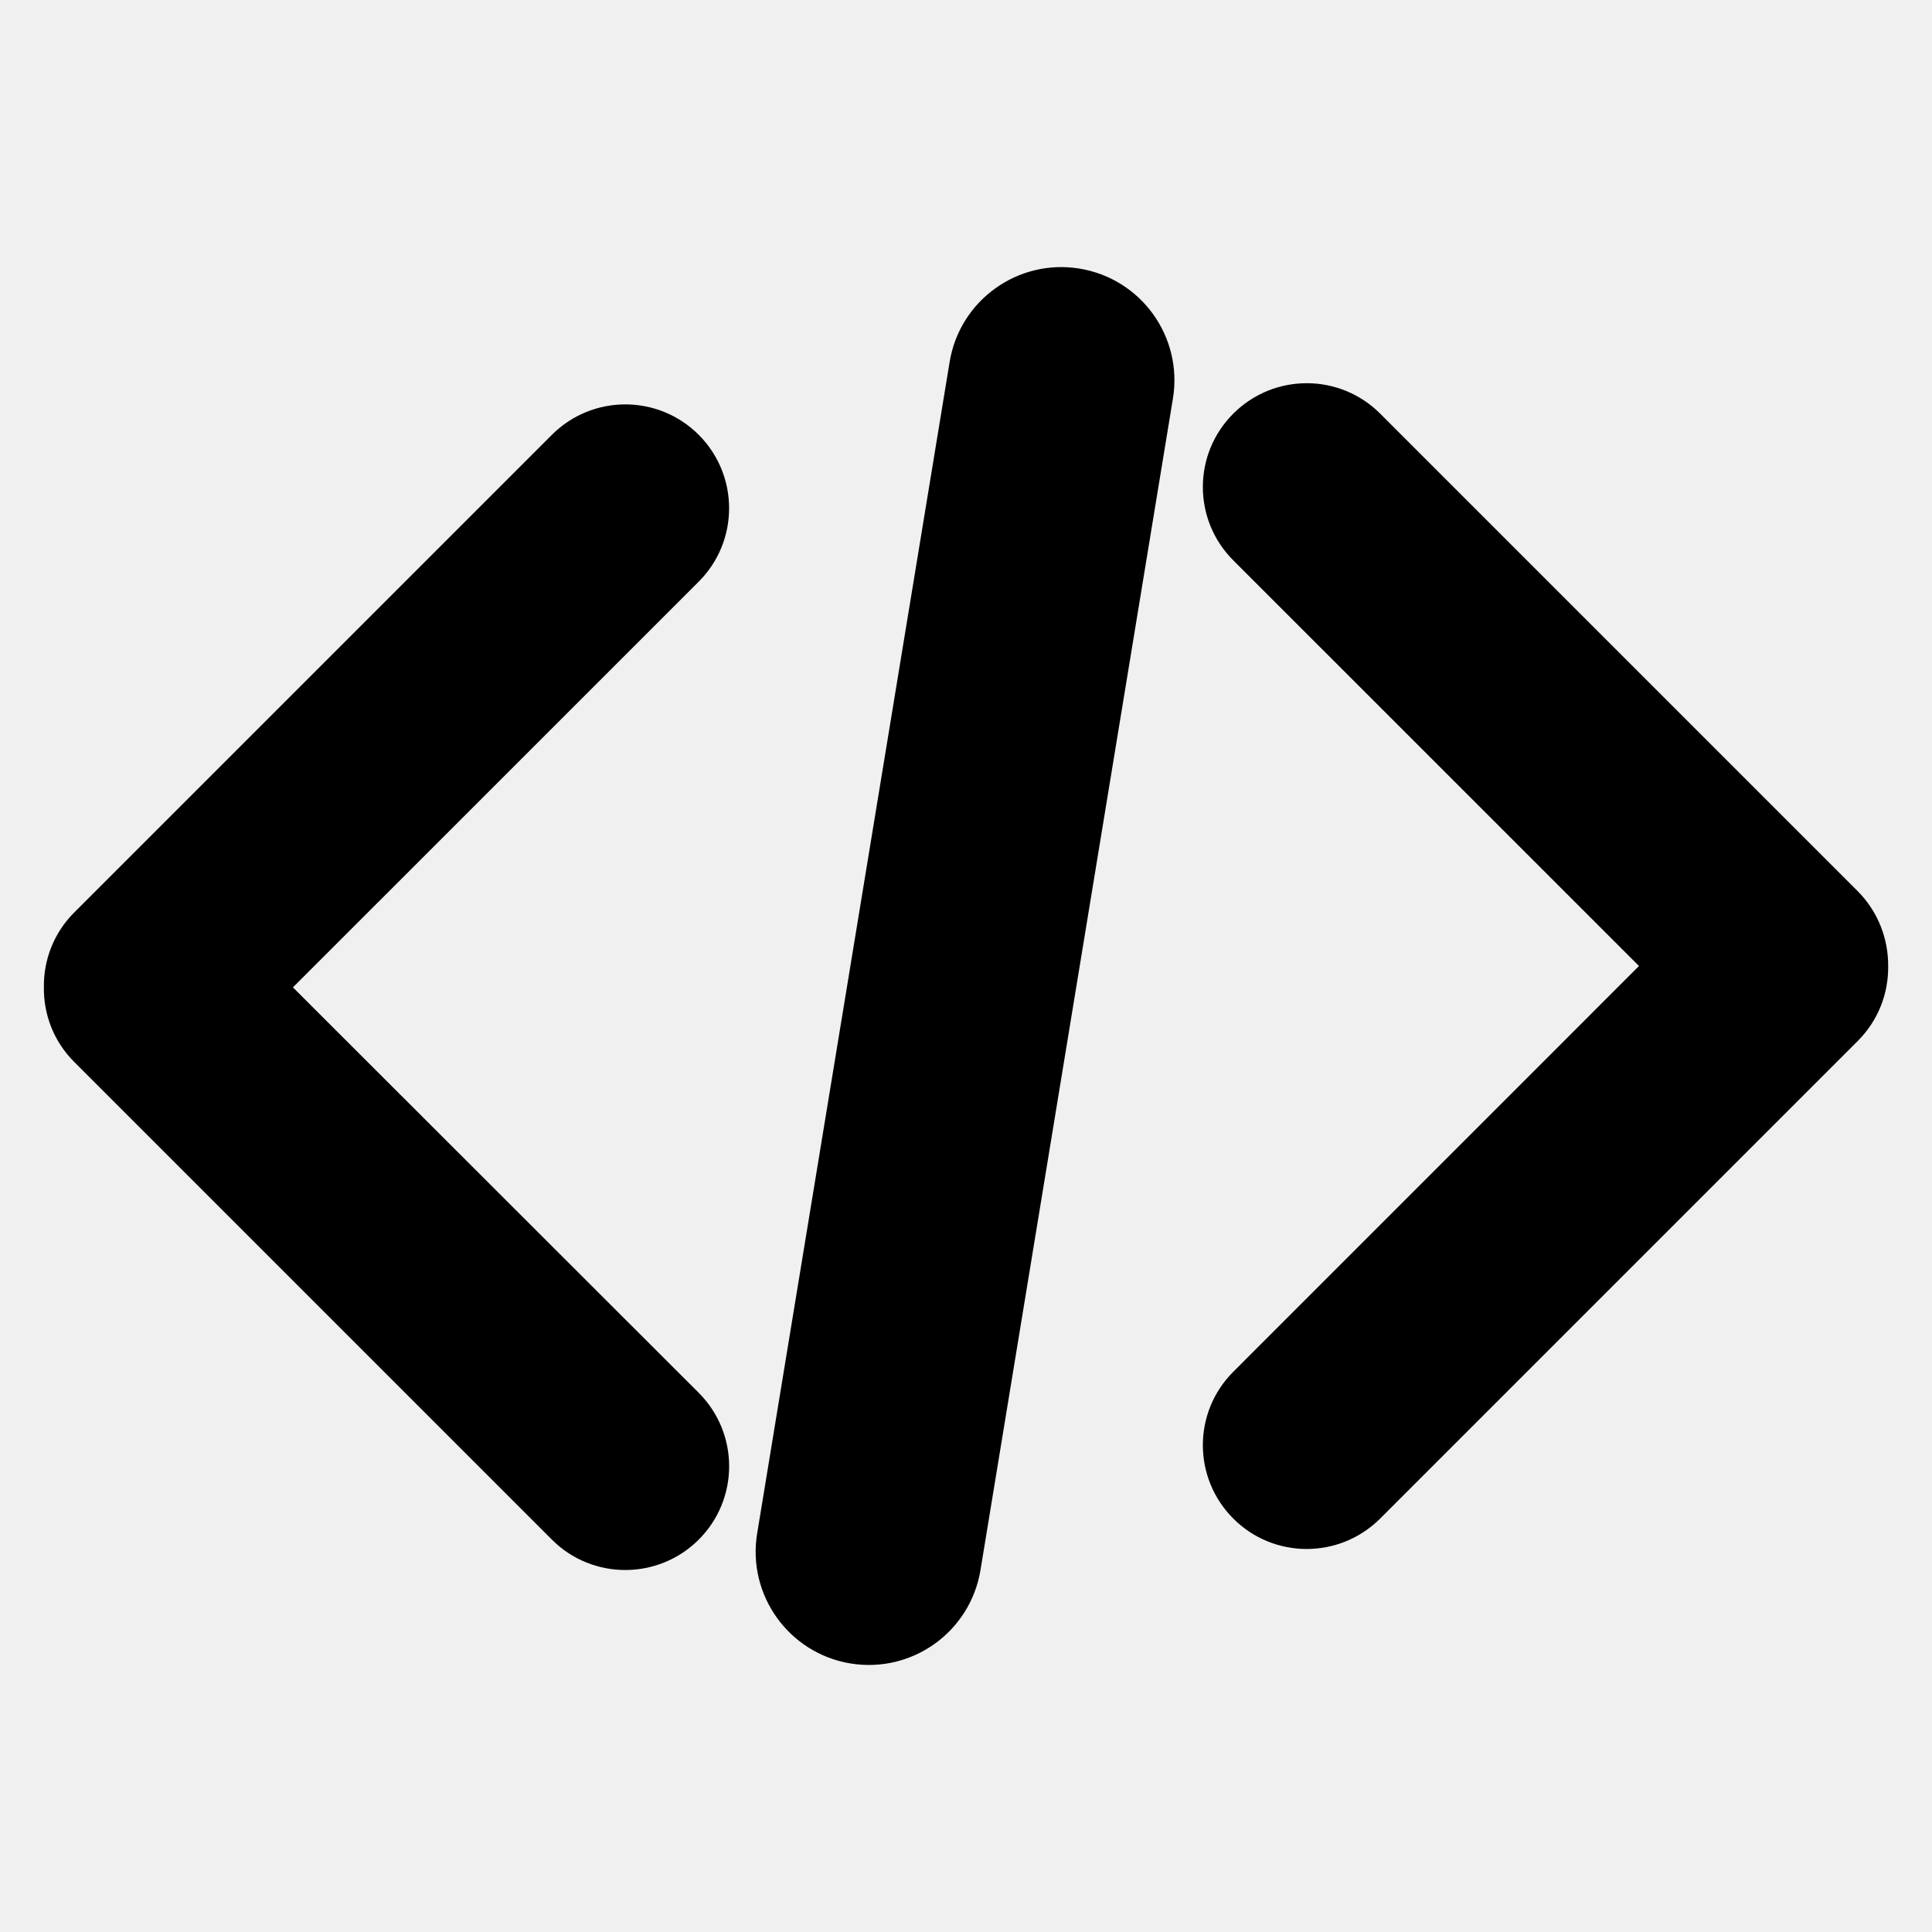
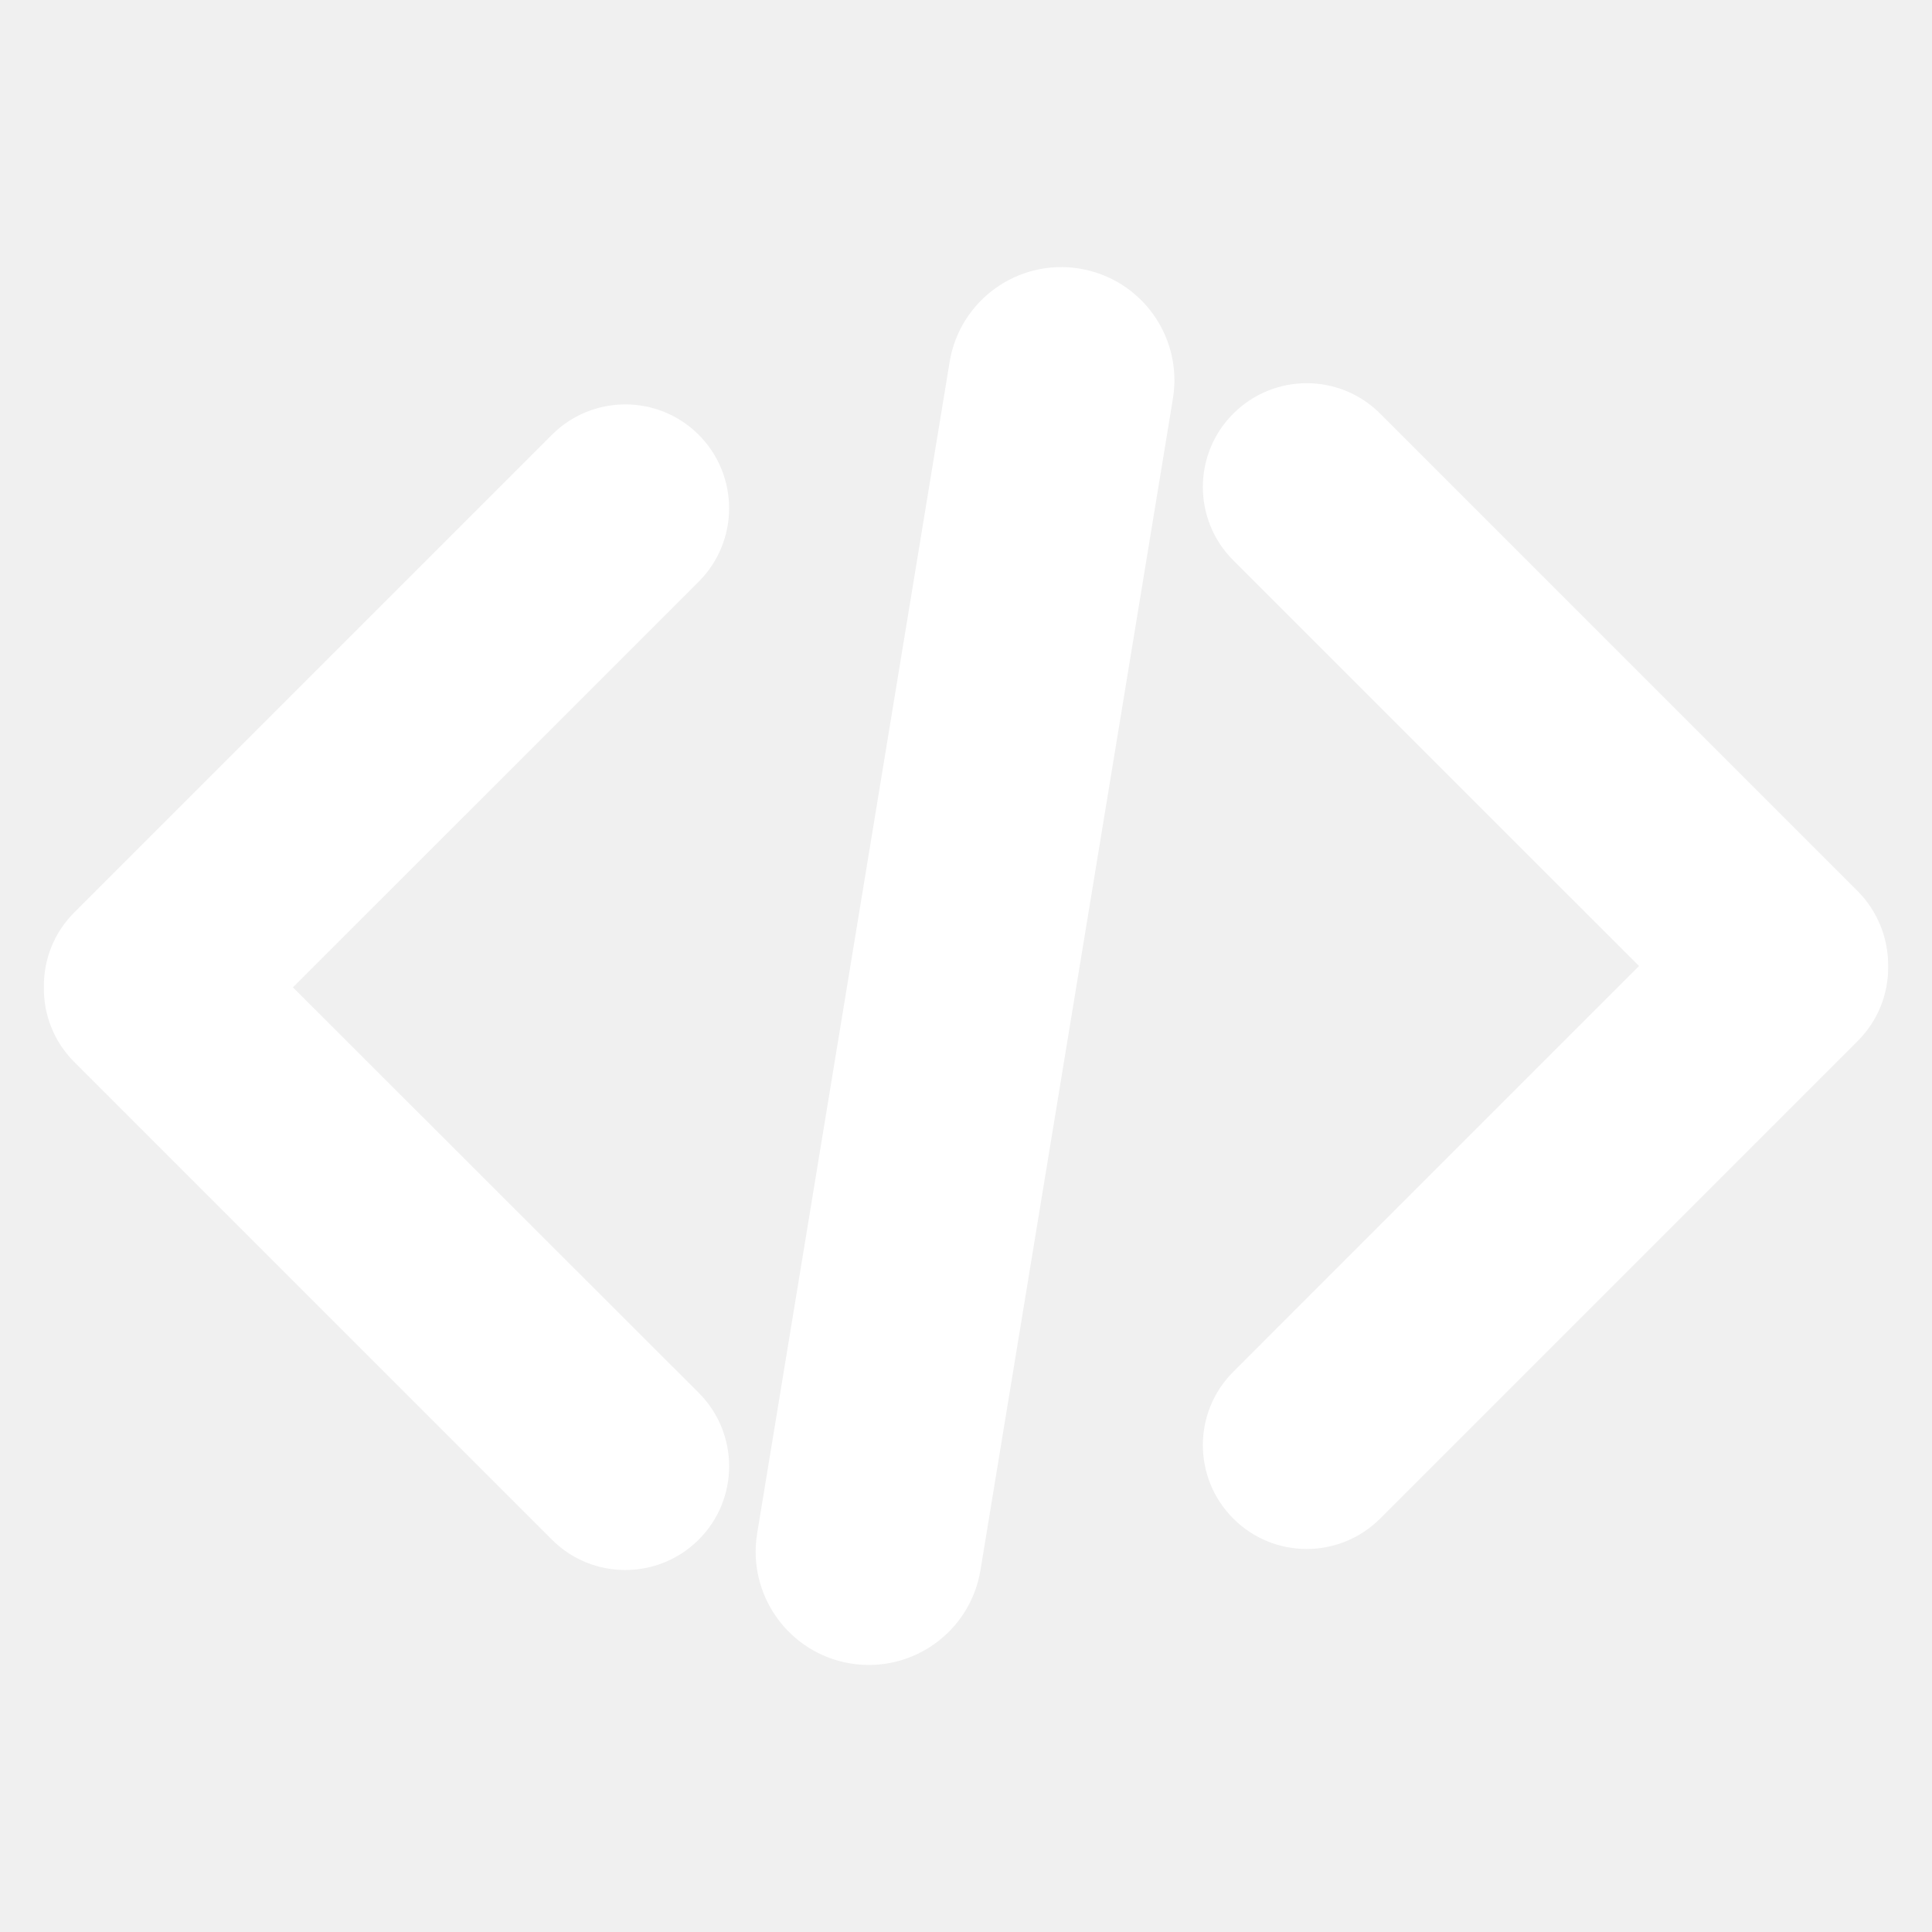
<svg xmlns="http://www.w3.org/2000/svg" height="32px" id="Layer_1" style="enable-background:new 0 0 32 32;" version="1.1" viewBox="0 0 32 32" width="32px" xml:space="preserve">
  <g transform="translate(192 48)">
-     <path d="M-187.148-31.646l6.721-6.72c0.671-0.672,0.671-1.76,0-2.432c-0.672-0.672-1.76-0.672-2.432,0l-7.91,7.91   c-0.344,0.342-0.51,0.793-0.504,1.24c-0.006,0.448,0.16,0.896,0.504,1.239l7.91,7.91c0.67,0.671,1.76,0.671,2.432,0   c0.673-0.672,0.671-1.76,0-2.432L-187.148-31.646L-187.148-31.646z" />
-     <path d="M-161.23-33.239l-7.91-7.91c-0.672-0.672-1.76-0.672-2.433,0c-0.672,0.67-0.672,1.76,0,2.43l6.72,6.719l-6.72,6.721   c-0.672,0.671-0.672,1.759,0,2.431c0.67,0.672,1.759,0.672,2.433,0l7.91-7.91c0.342-0.342,0.51-0.791,0.504-1.24   C-160.723-32.448-160.891-32.897-161.23-33.239z" />
-     <path d="M-175.76-21.995c-0.168,1.022-1.131,1.715-2.154,1.547l0,0c-1.021-0.168-1.713-1.134-1.545-2.154l3.188-19.404   c0.168-1.021,1.133-1.713,2.153-1.545l0,0c1.021,0.168,1.713,1.131,1.545,2.154L-175.76-21.995z" />
+     <path fill="#fff" d="M-187.148-31.646l6.721-6.72c0.671-0.672,0.671-1.76,0-2.432c-0.672-0.672-1.76-0.672-2.432,0l-7.91,7.91   c-0.344,0.342-0.51,0.793-0.504,1.24c-0.006,0.448,0.16,0.896,0.504,1.239l7.91,7.91c0.67,0.671,1.76,0.671,2.432,0   c0.673-0.672,0.671-1.76,0-2.432L-187.148-31.646L-187.148-31.646z" />
+     <path fill="#fff" d="M-161.23-33.239l-7.91-7.91c-0.672-0.672-1.76-0.672-2.433,0c-0.672,0.67-0.672,1.76,0,2.43l6.72,6.719l-6.72,6.721   c-0.672,0.671-0.672,1.759,0,2.431c0.67,0.672,1.759,0.672,2.433,0l7.91-7.91c0.342-0.342,0.51-0.791,0.504-1.24   C-160.723-32.448-160.891-32.897-161.23-33.239z" />
+     <path fill="#fff" d="M-175.76-21.995c-0.168,1.022-1.131,1.715-2.154,1.547l0,0c-1.021-0.168-1.713-1.134-1.545-2.154l3.188-19.404   c0.168-1.021,1.133-1.713,2.153-1.545l0,0c1.021,0.168,1.713,1.131,1.545,2.154L-175.76-21.995z" />
  </g>
</svg>
